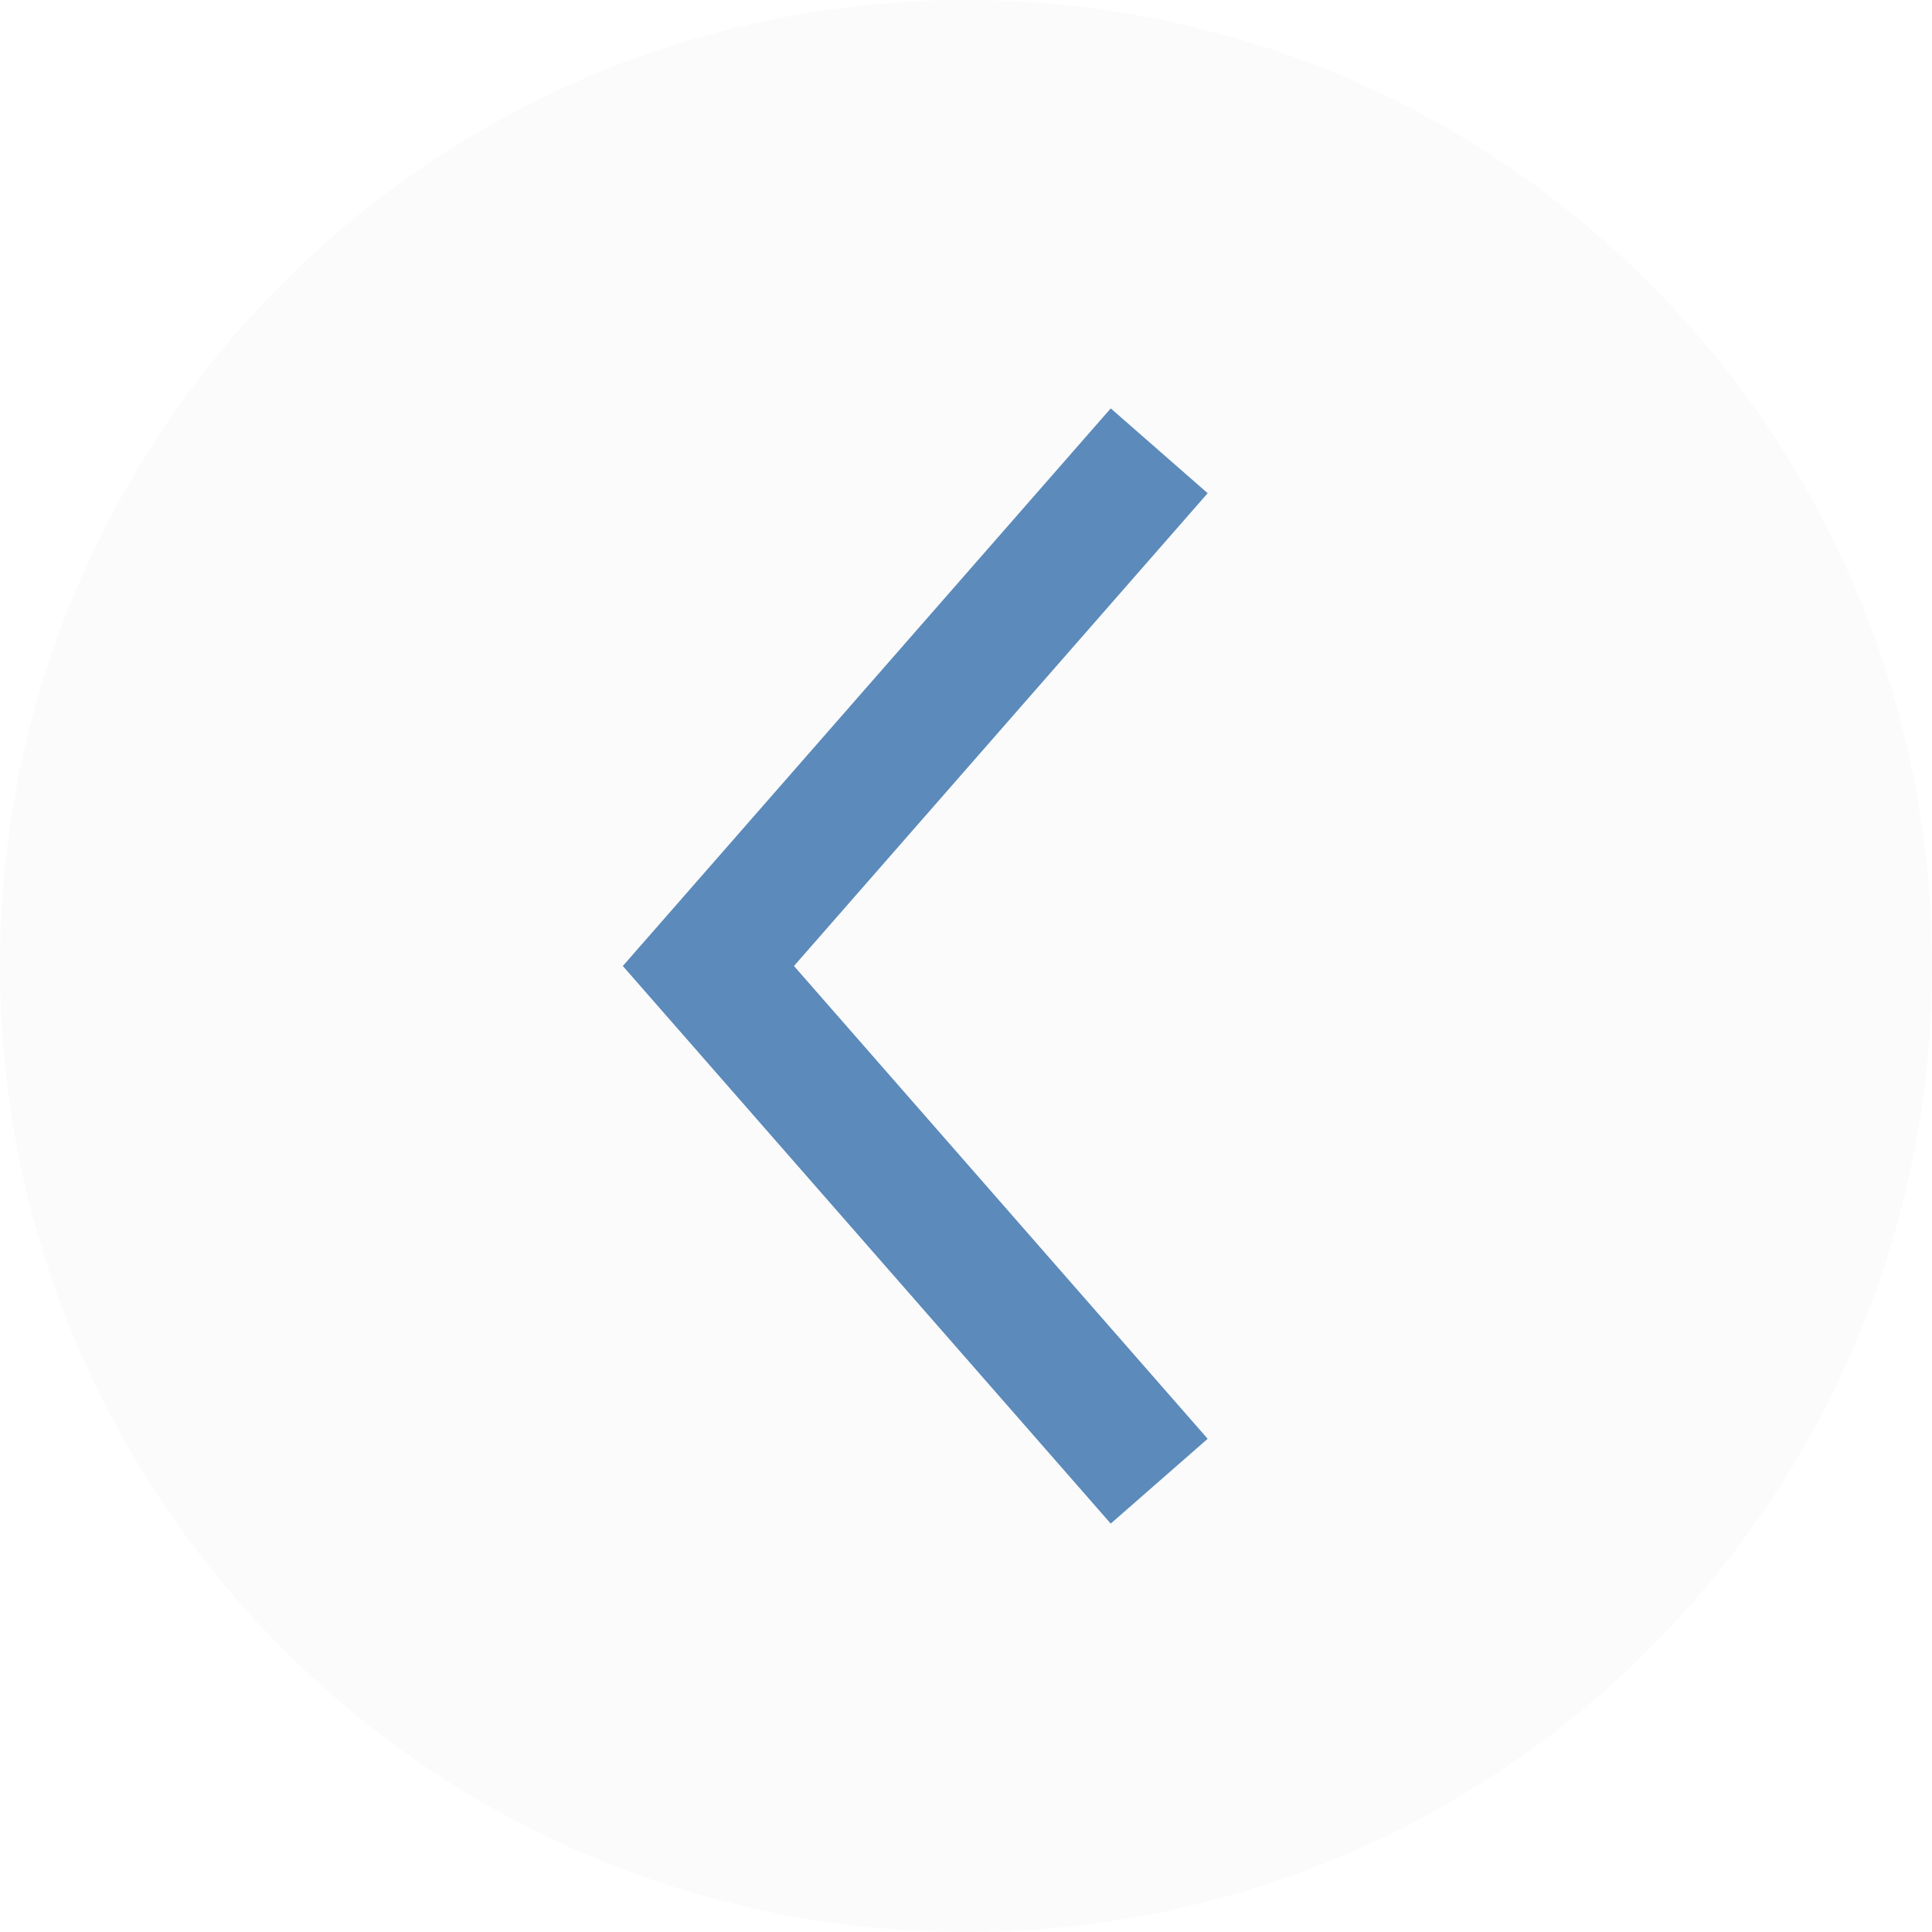
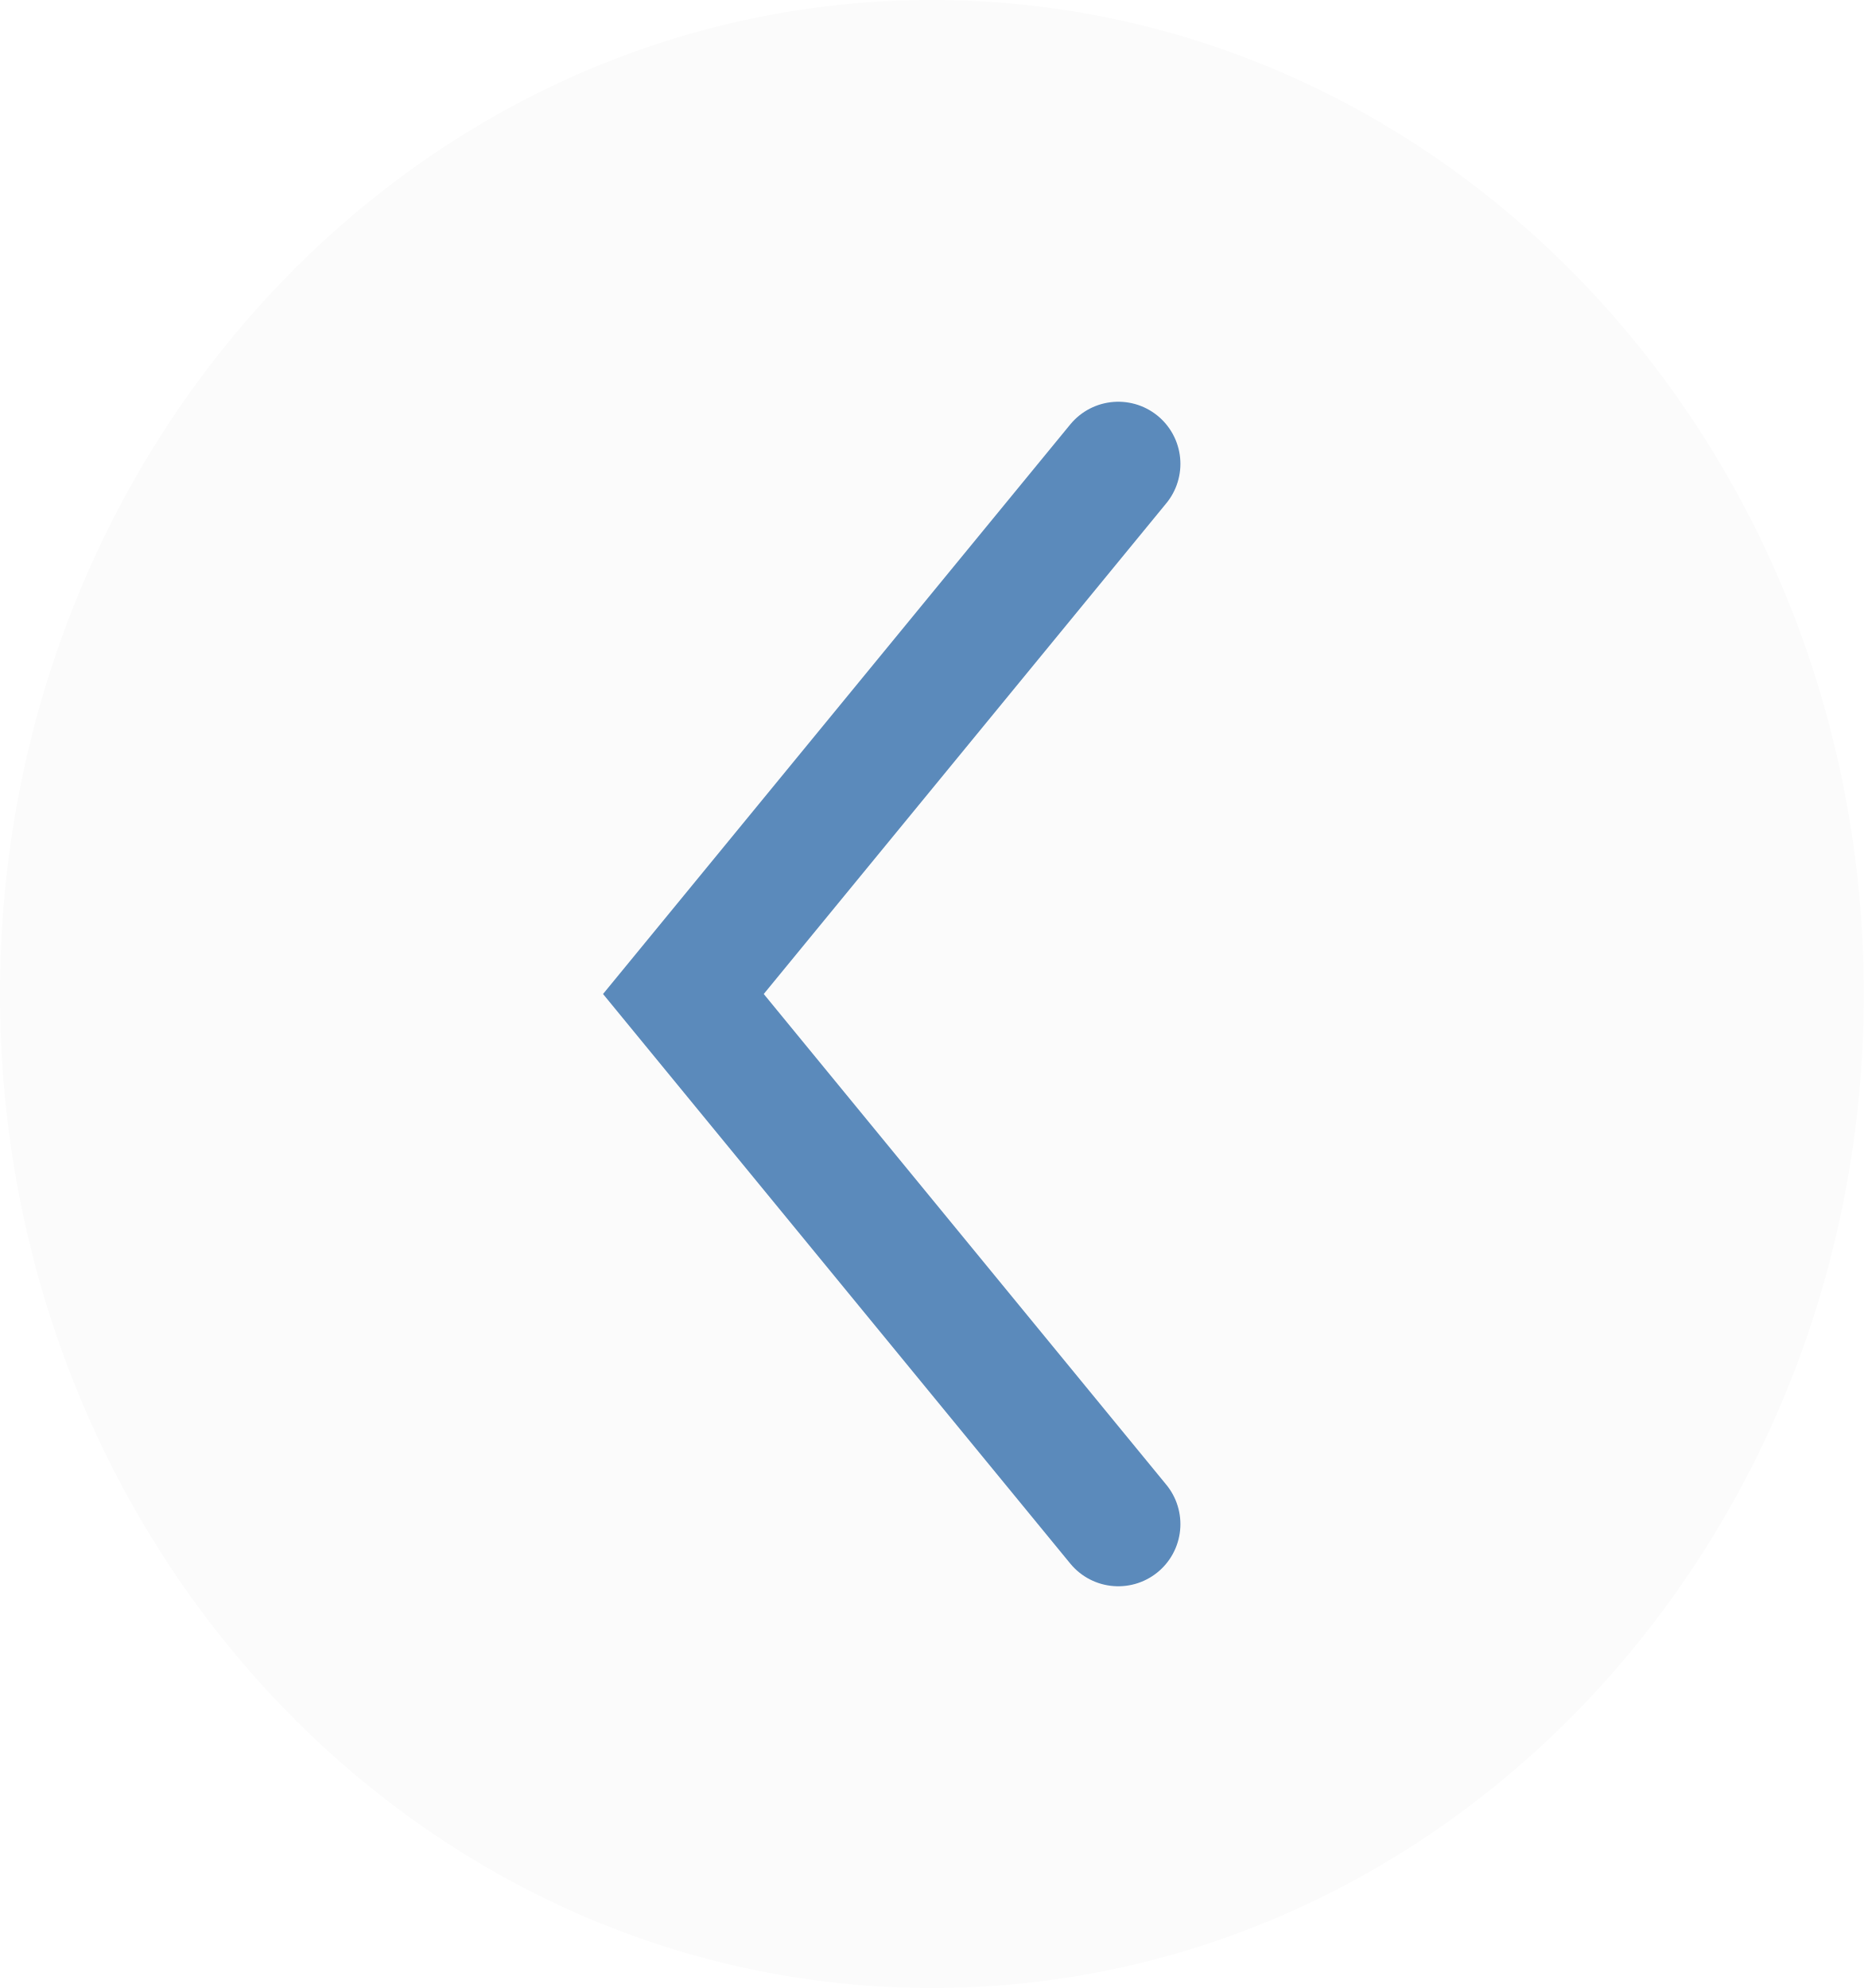
- <svg xmlns="http://www.w3.org/2000/svg" width="30" height="30" viewBox="0 0 30 30" fill="none">
-   <circle cx="15" cy="15" r="15" fill="#FBFBFB" />
-   <path d="M18 7L11 15L18 23" stroke="#5B8ABB" stroke-width="2" />
+ <svg xmlns="http://www.w3.org/2000/svg" width="60" height="64" viewBox="0 0 60 64" fill="none">
+   <ellipse cx="30" cy="32" rx="30" ry="32" fill="#FBFBFB" />
+   <path d="M36 14.933L22 32L36 49.067" stroke="#5B8ABB" stroke-width="4" stroke-linecap="round" />
</svg>
